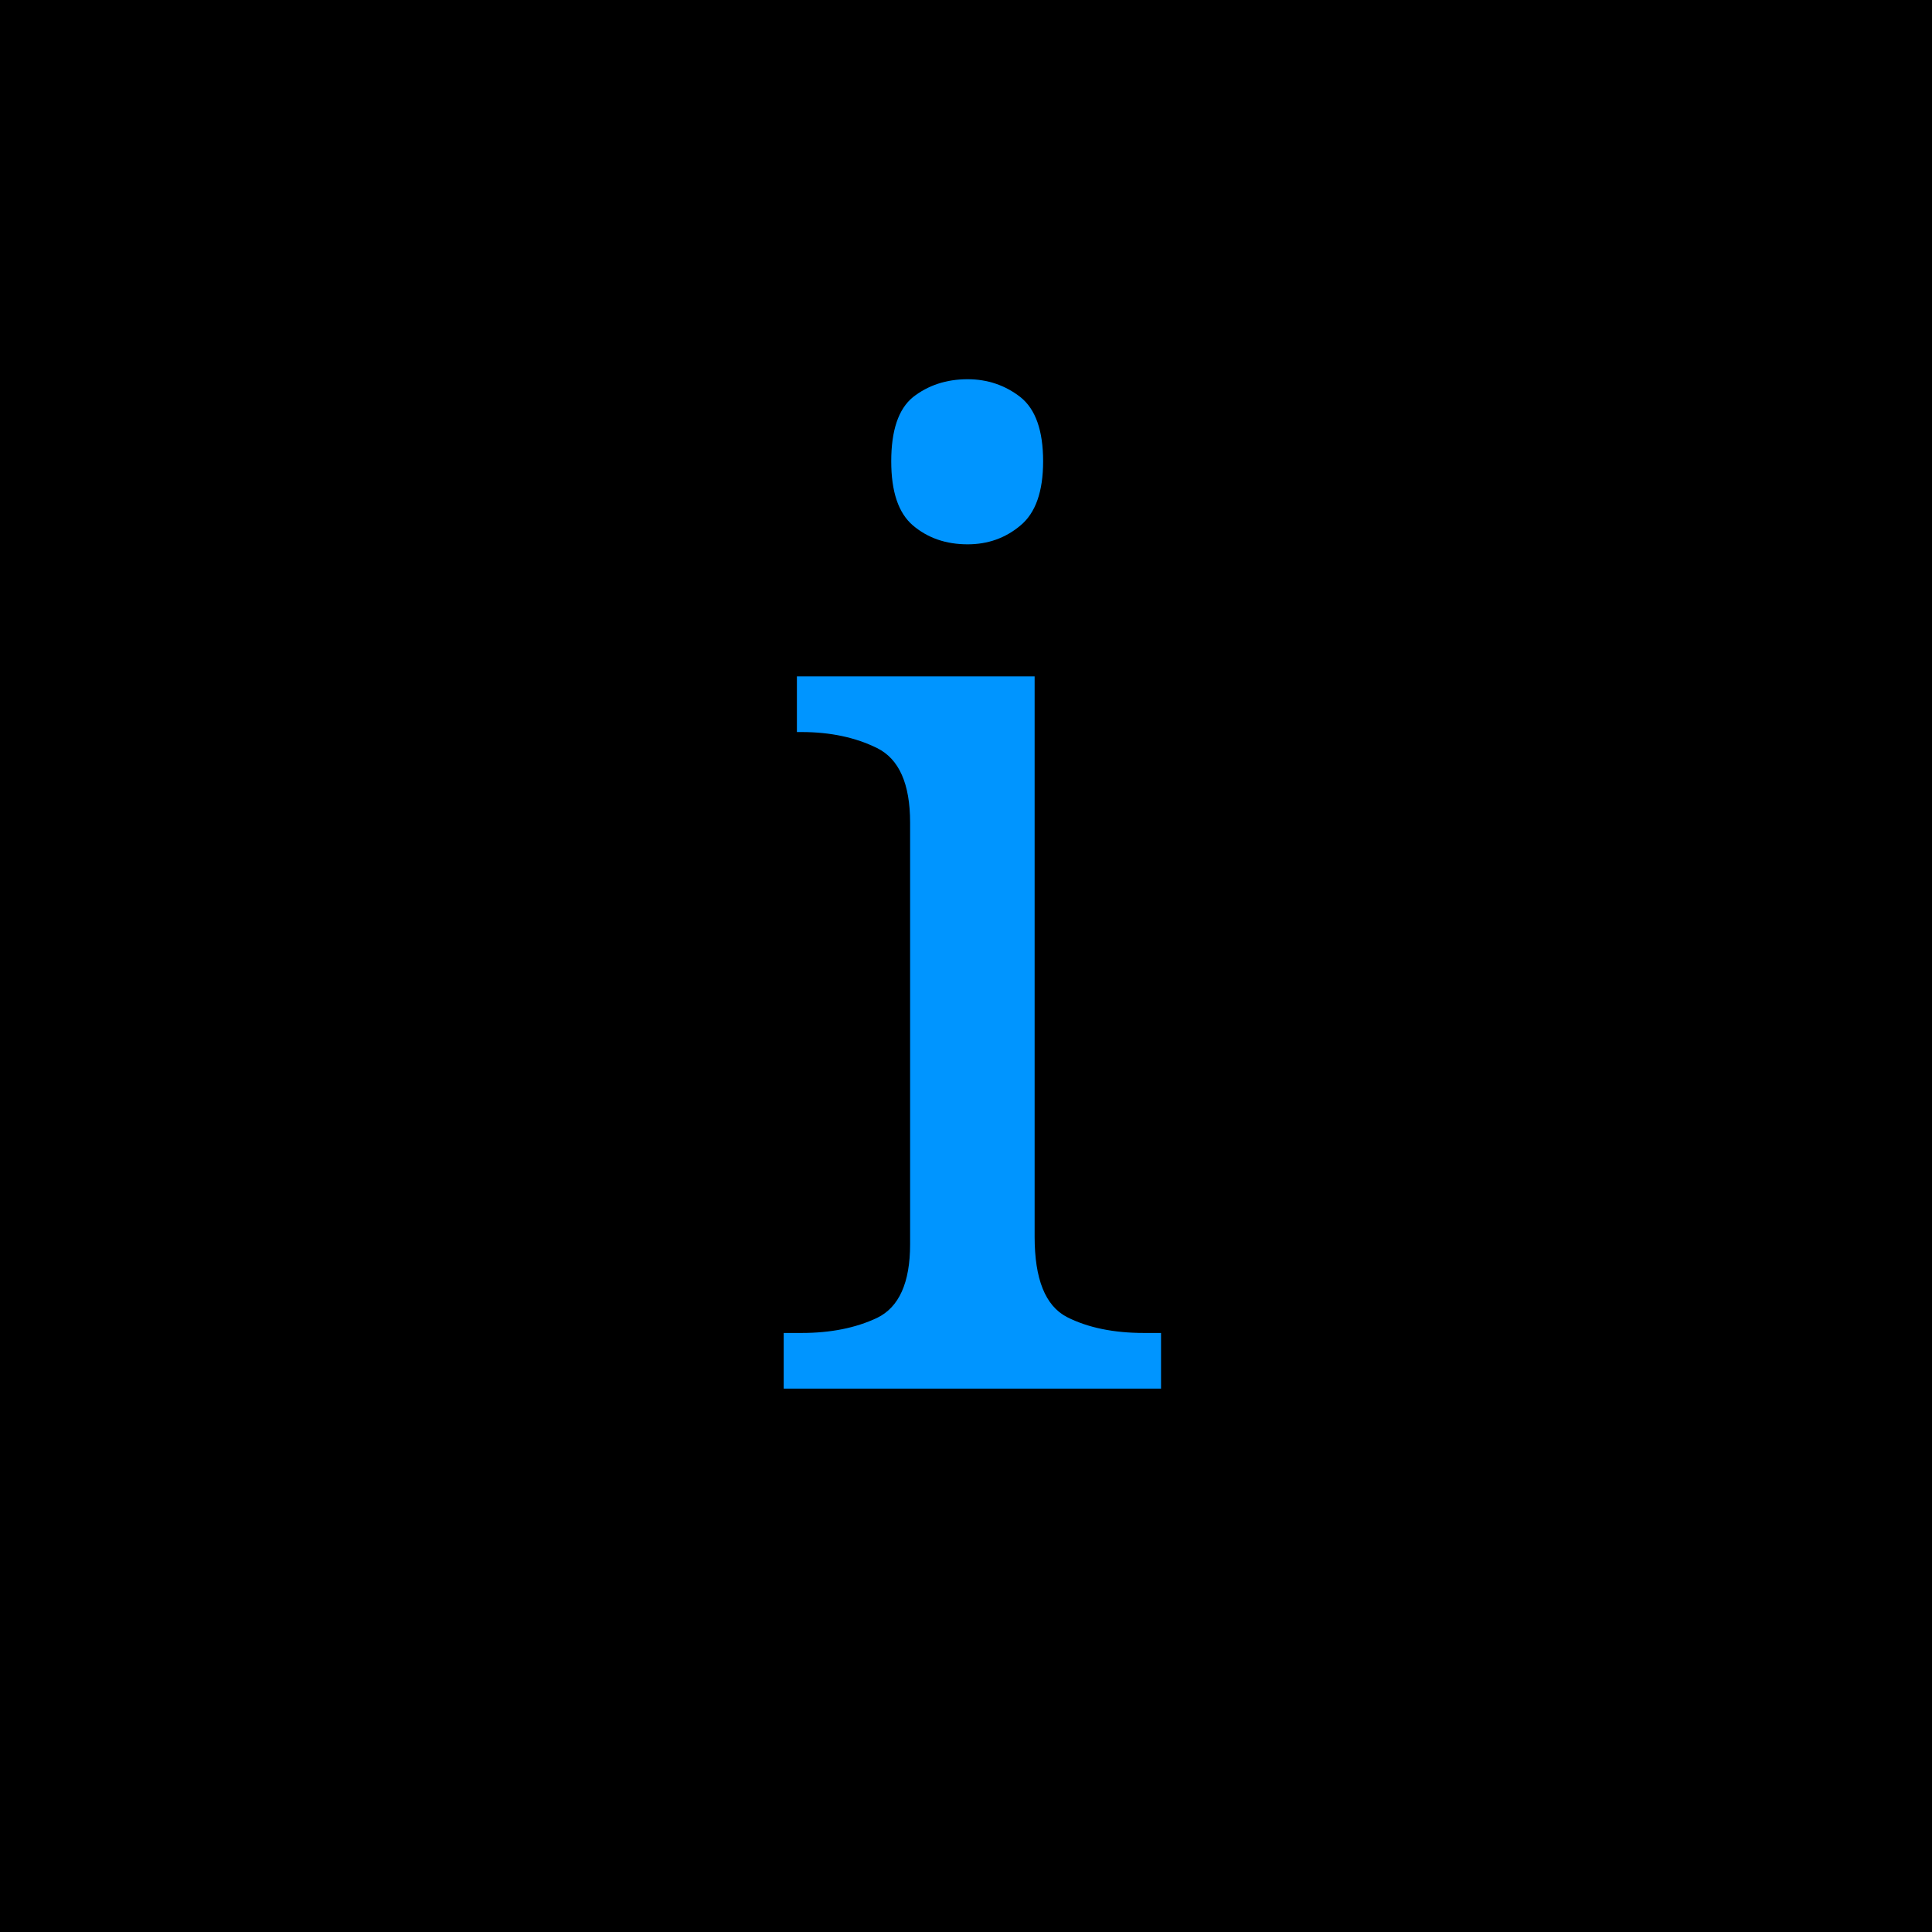
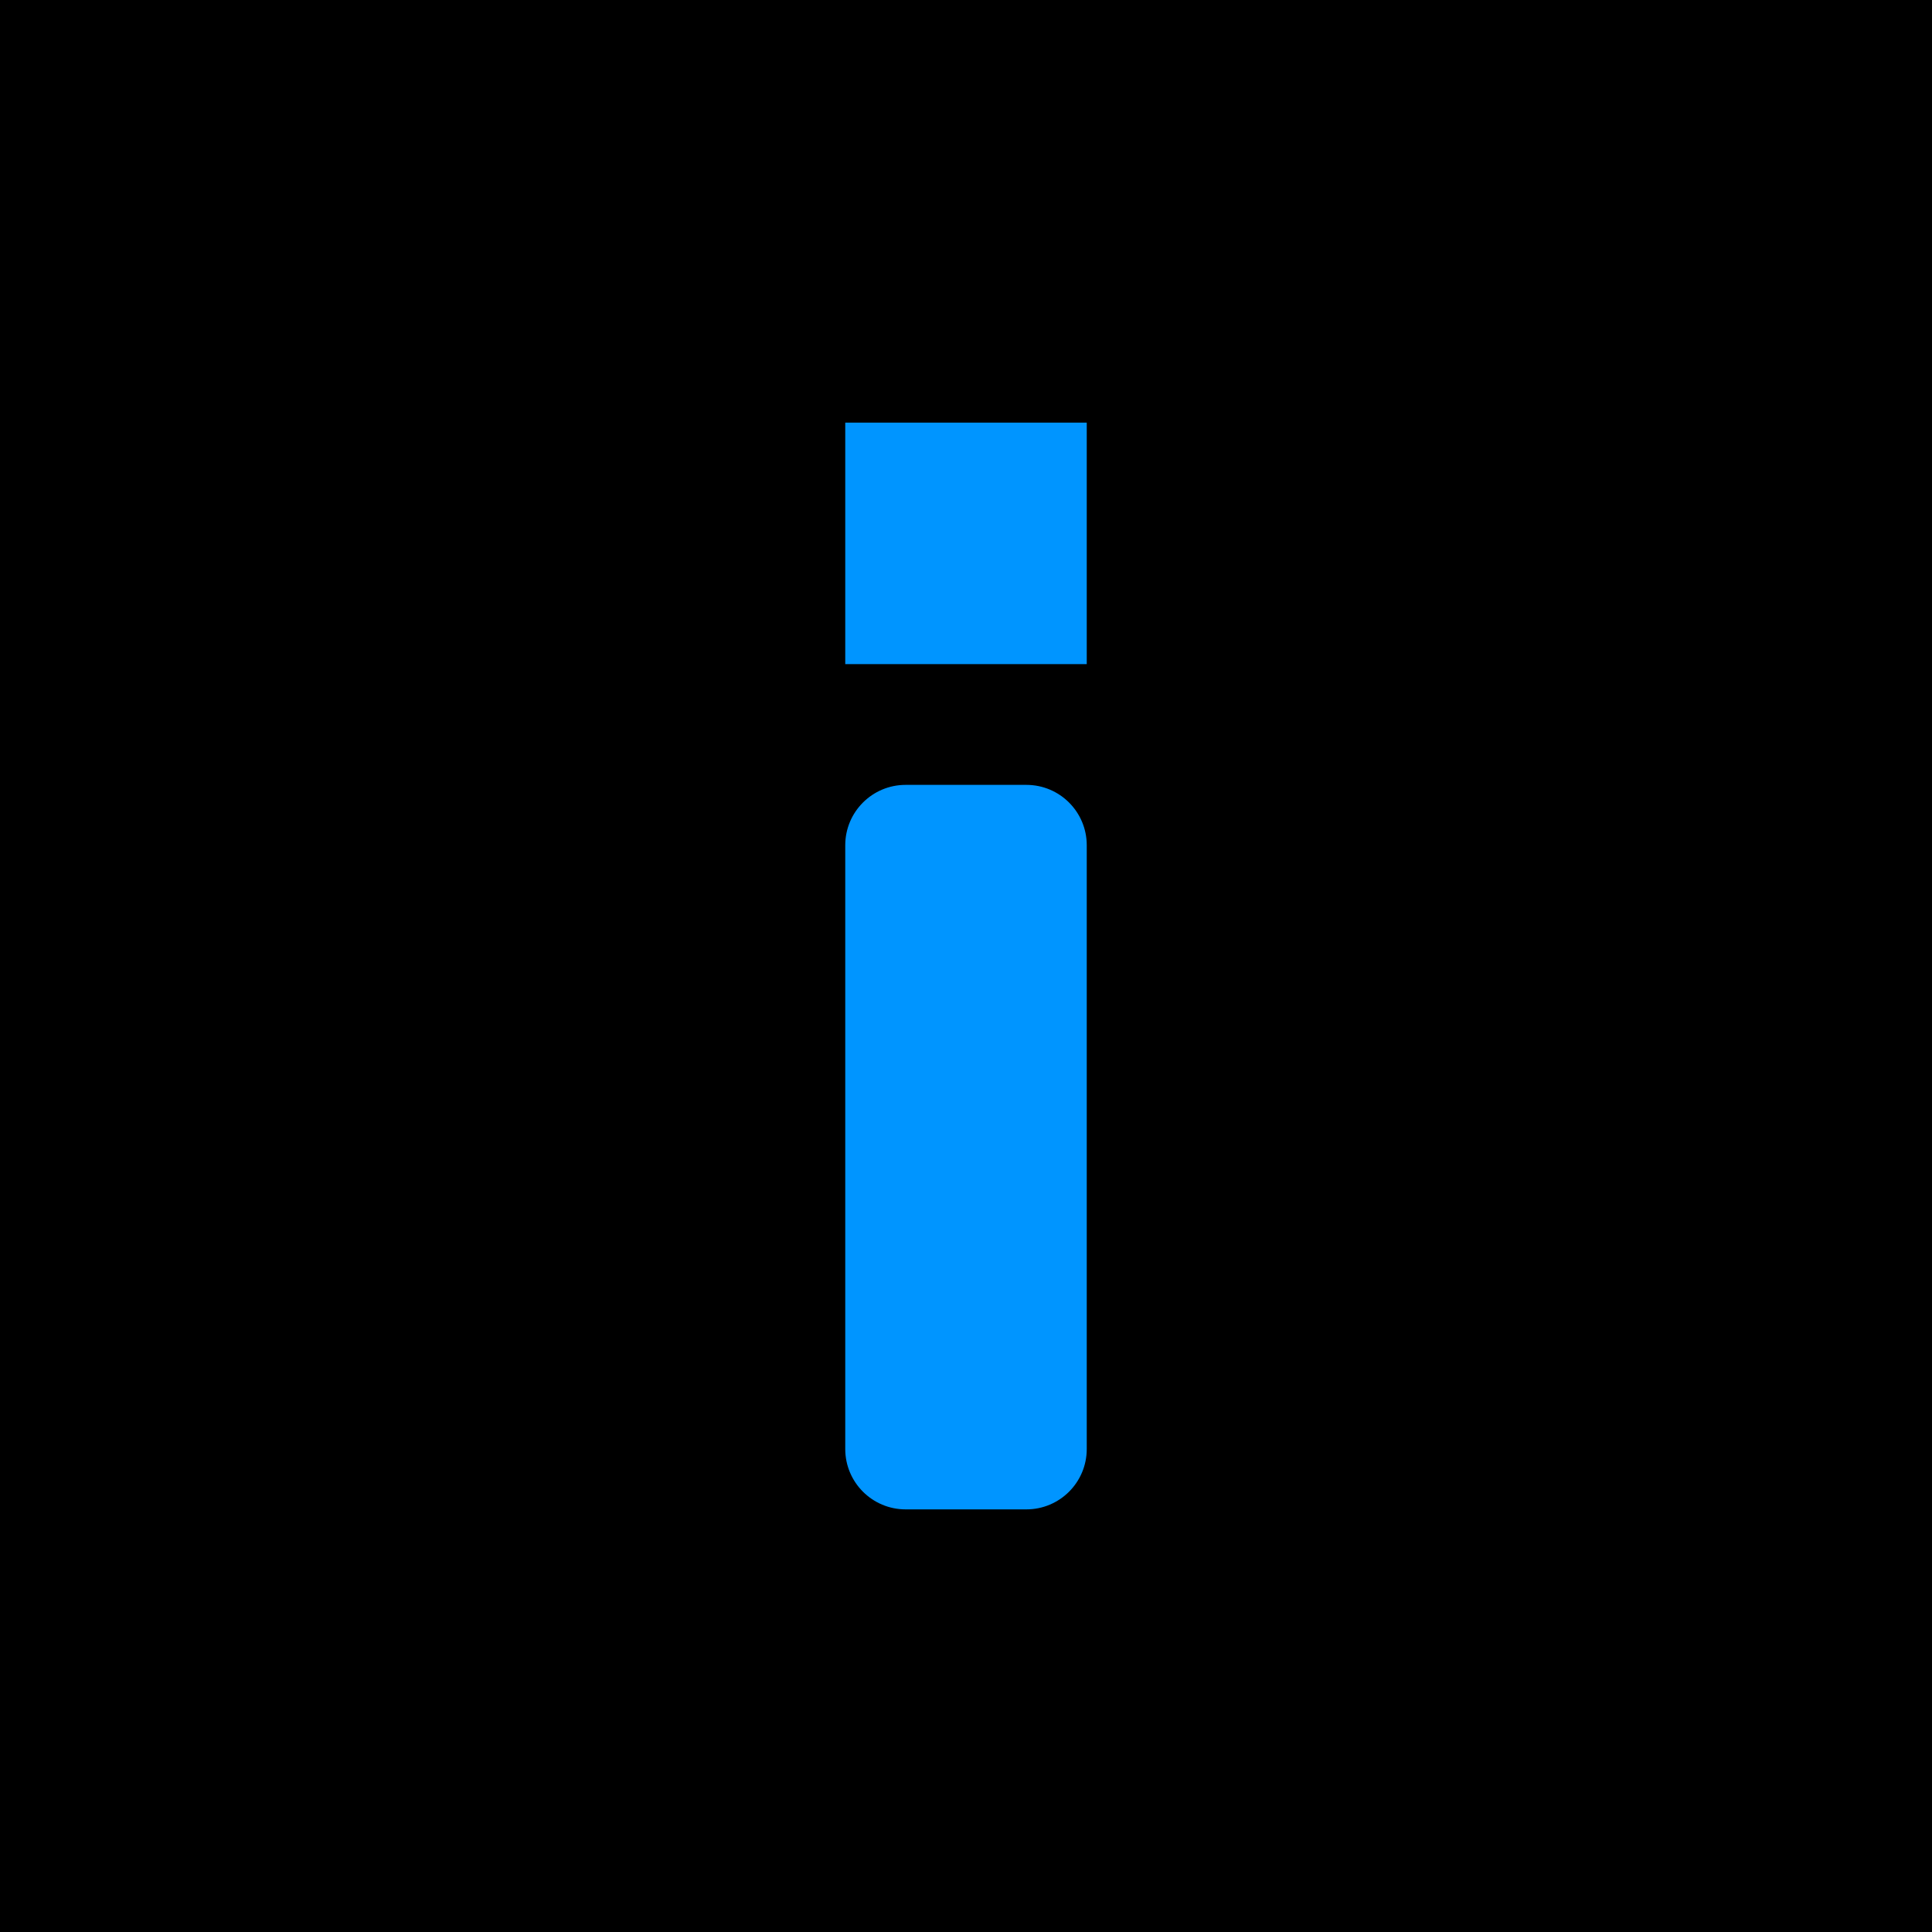
<svg xmlns="http://www.w3.org/2000/svg" viewBox="0 0 32 32" fill="none">
  <rect width="32" height="32" fill="#000000" />
-   <text x="16" y="23" text-anchor="middle" font-family="Georgia, 'DM Serif Display', serif" font-size="22" fill="#0095FF">i</text>
+   <rect x="14" y="7" width="4" height="4" fill="#0095FF" />
+   <rect x="14" y="13" width="4" height="12" rx="1" fill="#0095FF" />
</svg>
